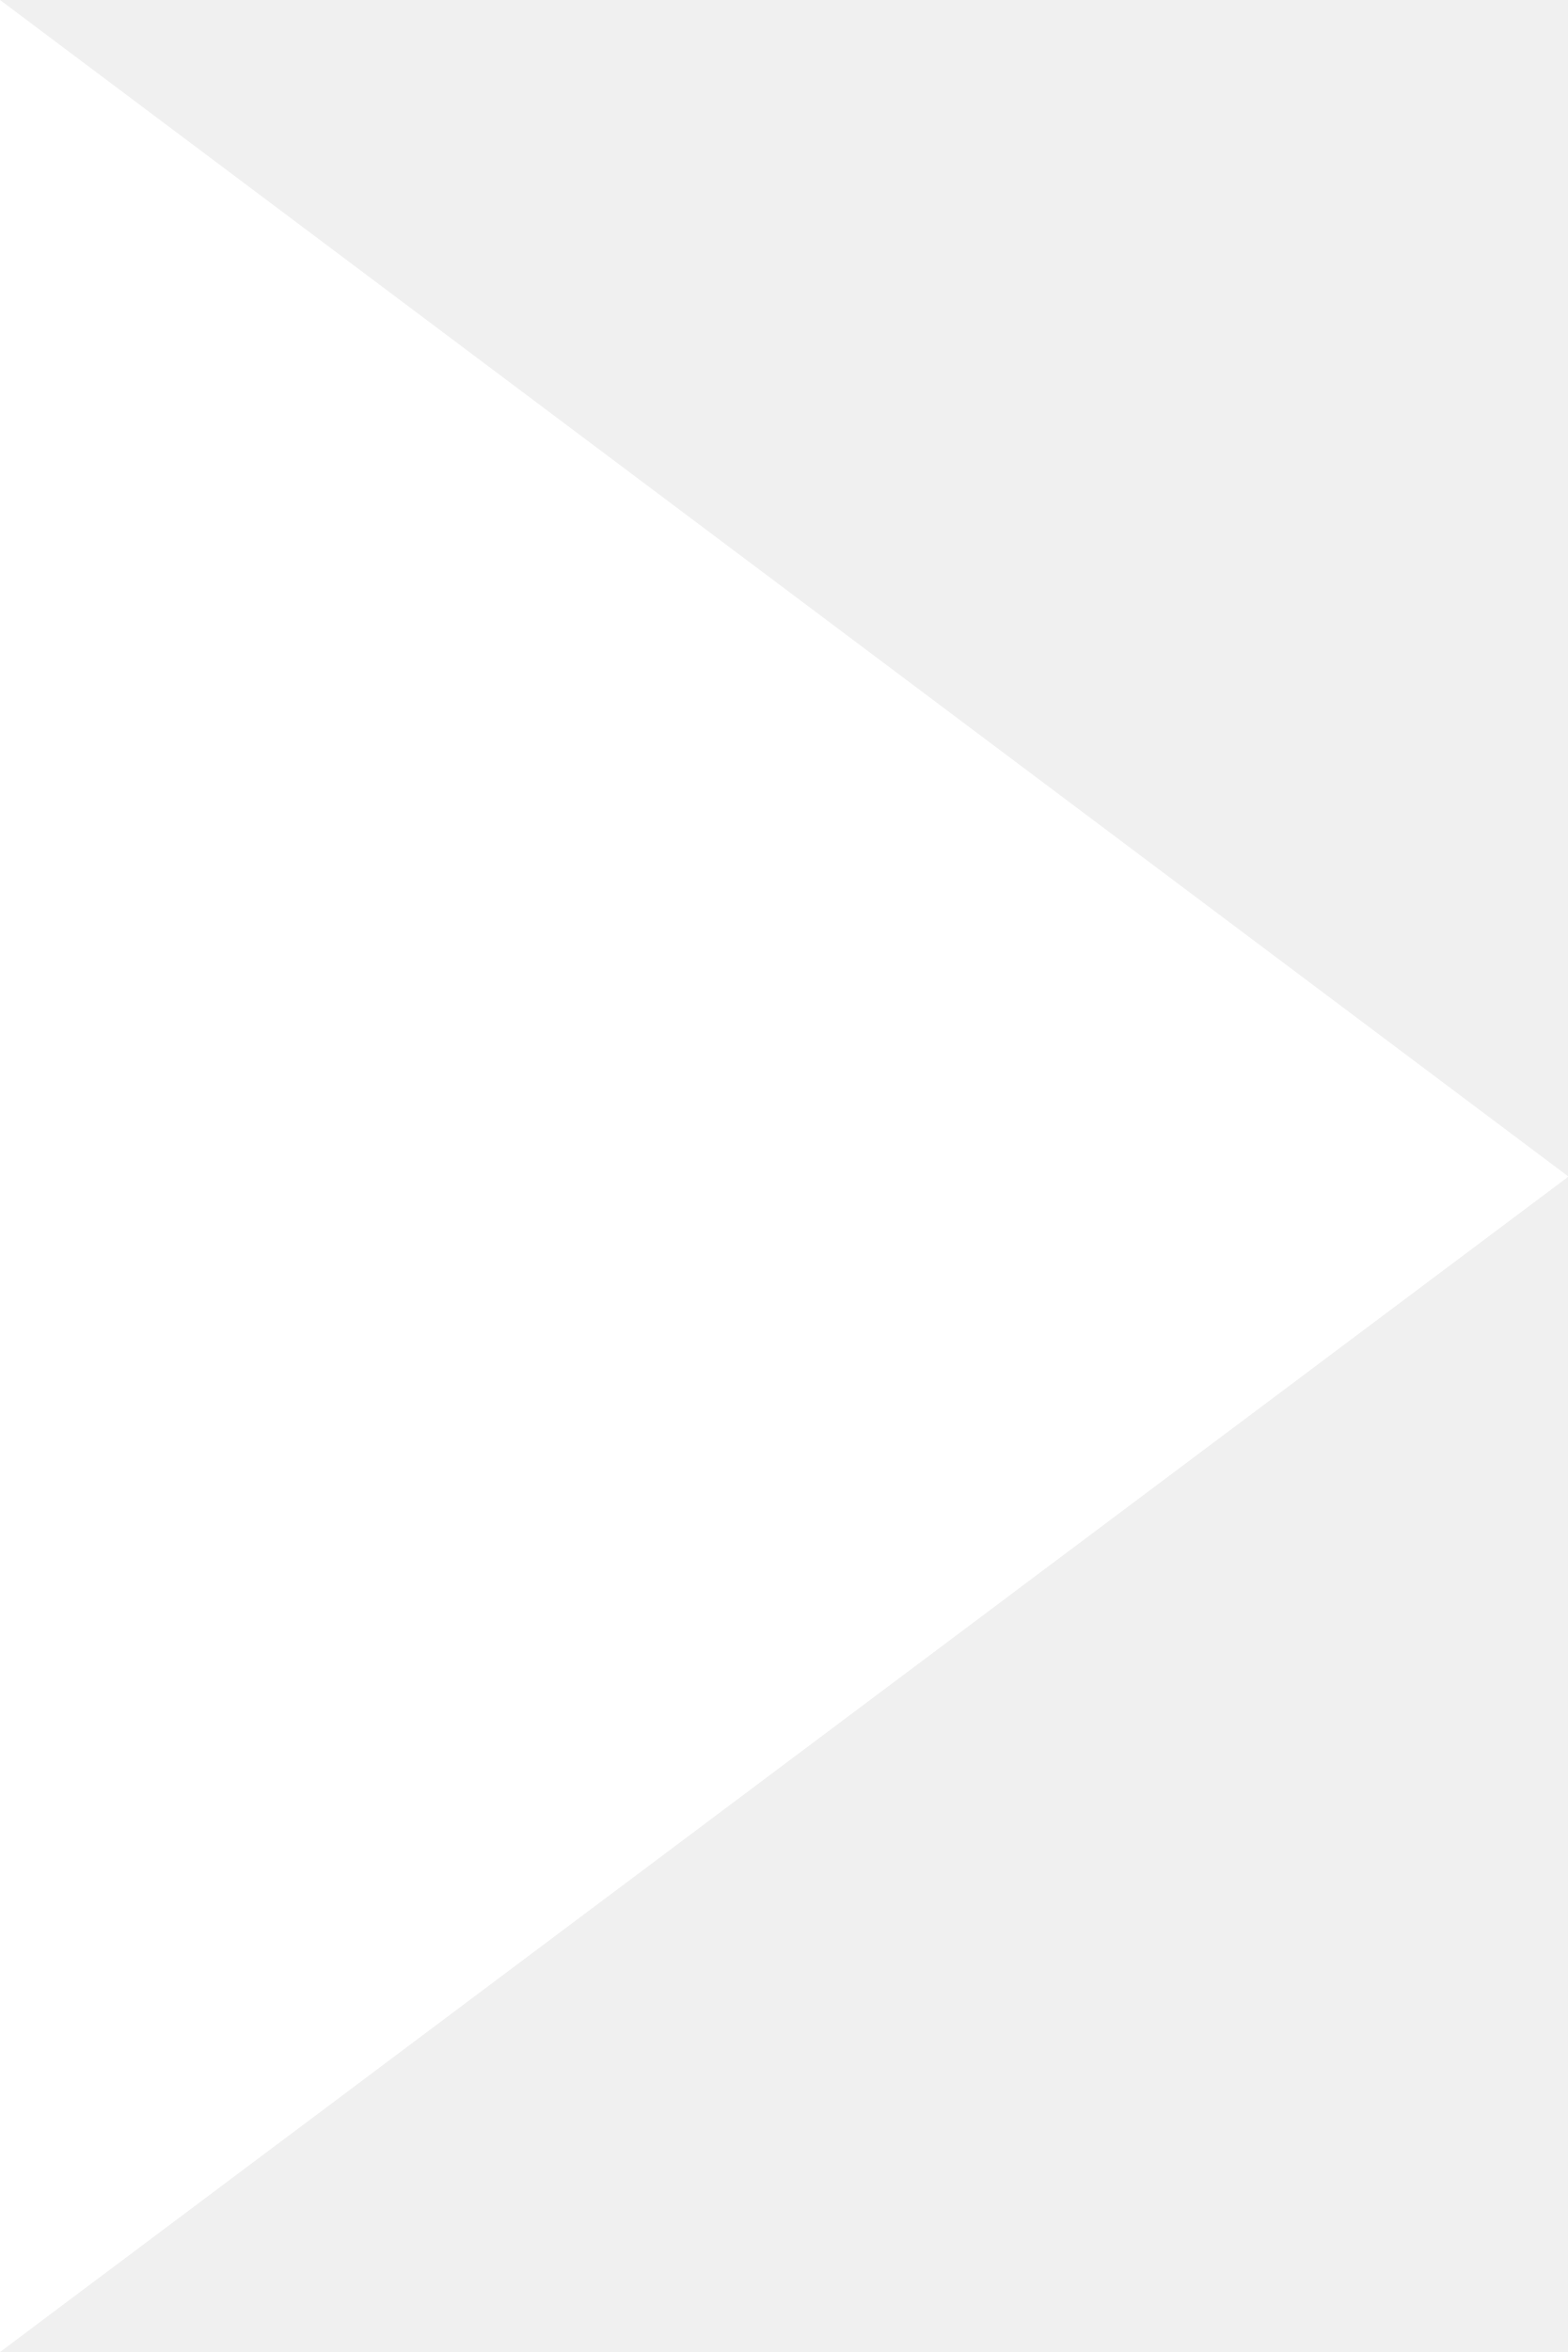
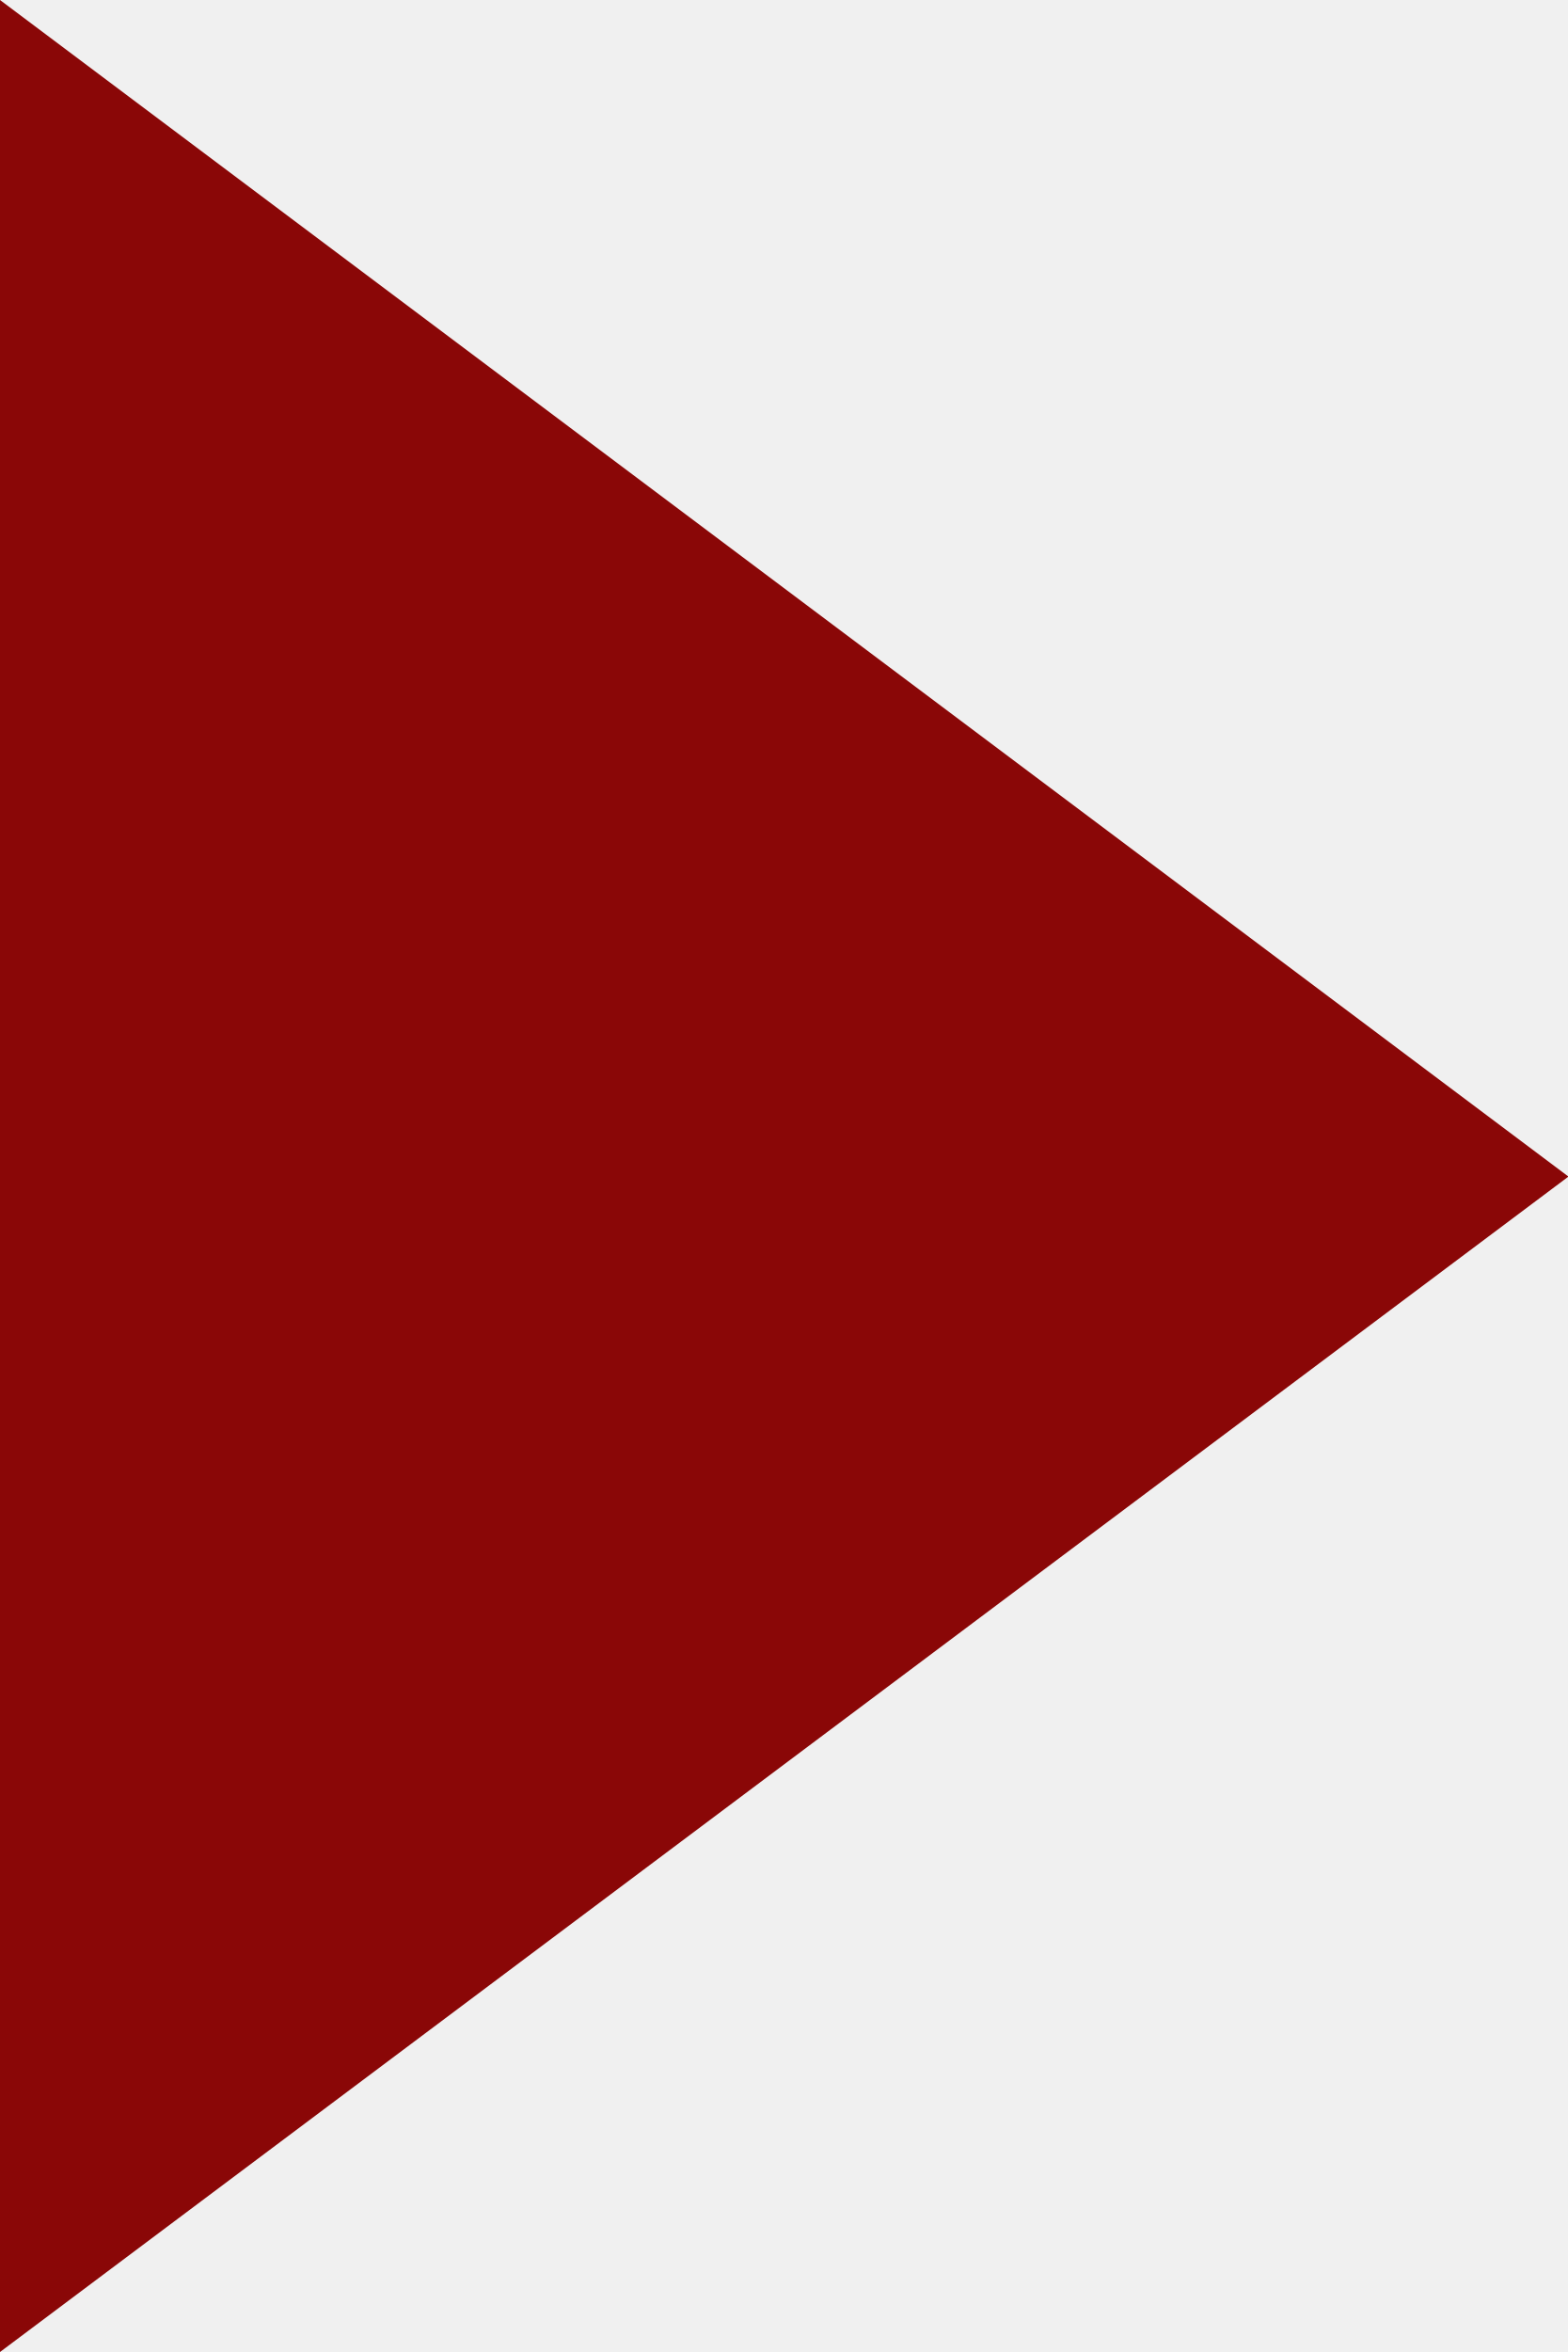
<svg xmlns="http://www.w3.org/2000/svg" viewBox="0 0 13.59 20.39">
  <defs>
-     <style>.cls-1{fill:#fff;}</style>
+     <style>.cls-1{fill:rgb(138,7,7);}</style>
  </defs>
  <g id="Layer_2" data-name="Layer 2">
    <g id="Home">
      <polygon class="cls-1" points="0 20.39 13.6 10.2 0 0 0 20.39" />
    </g>
  </g>
</svg>
